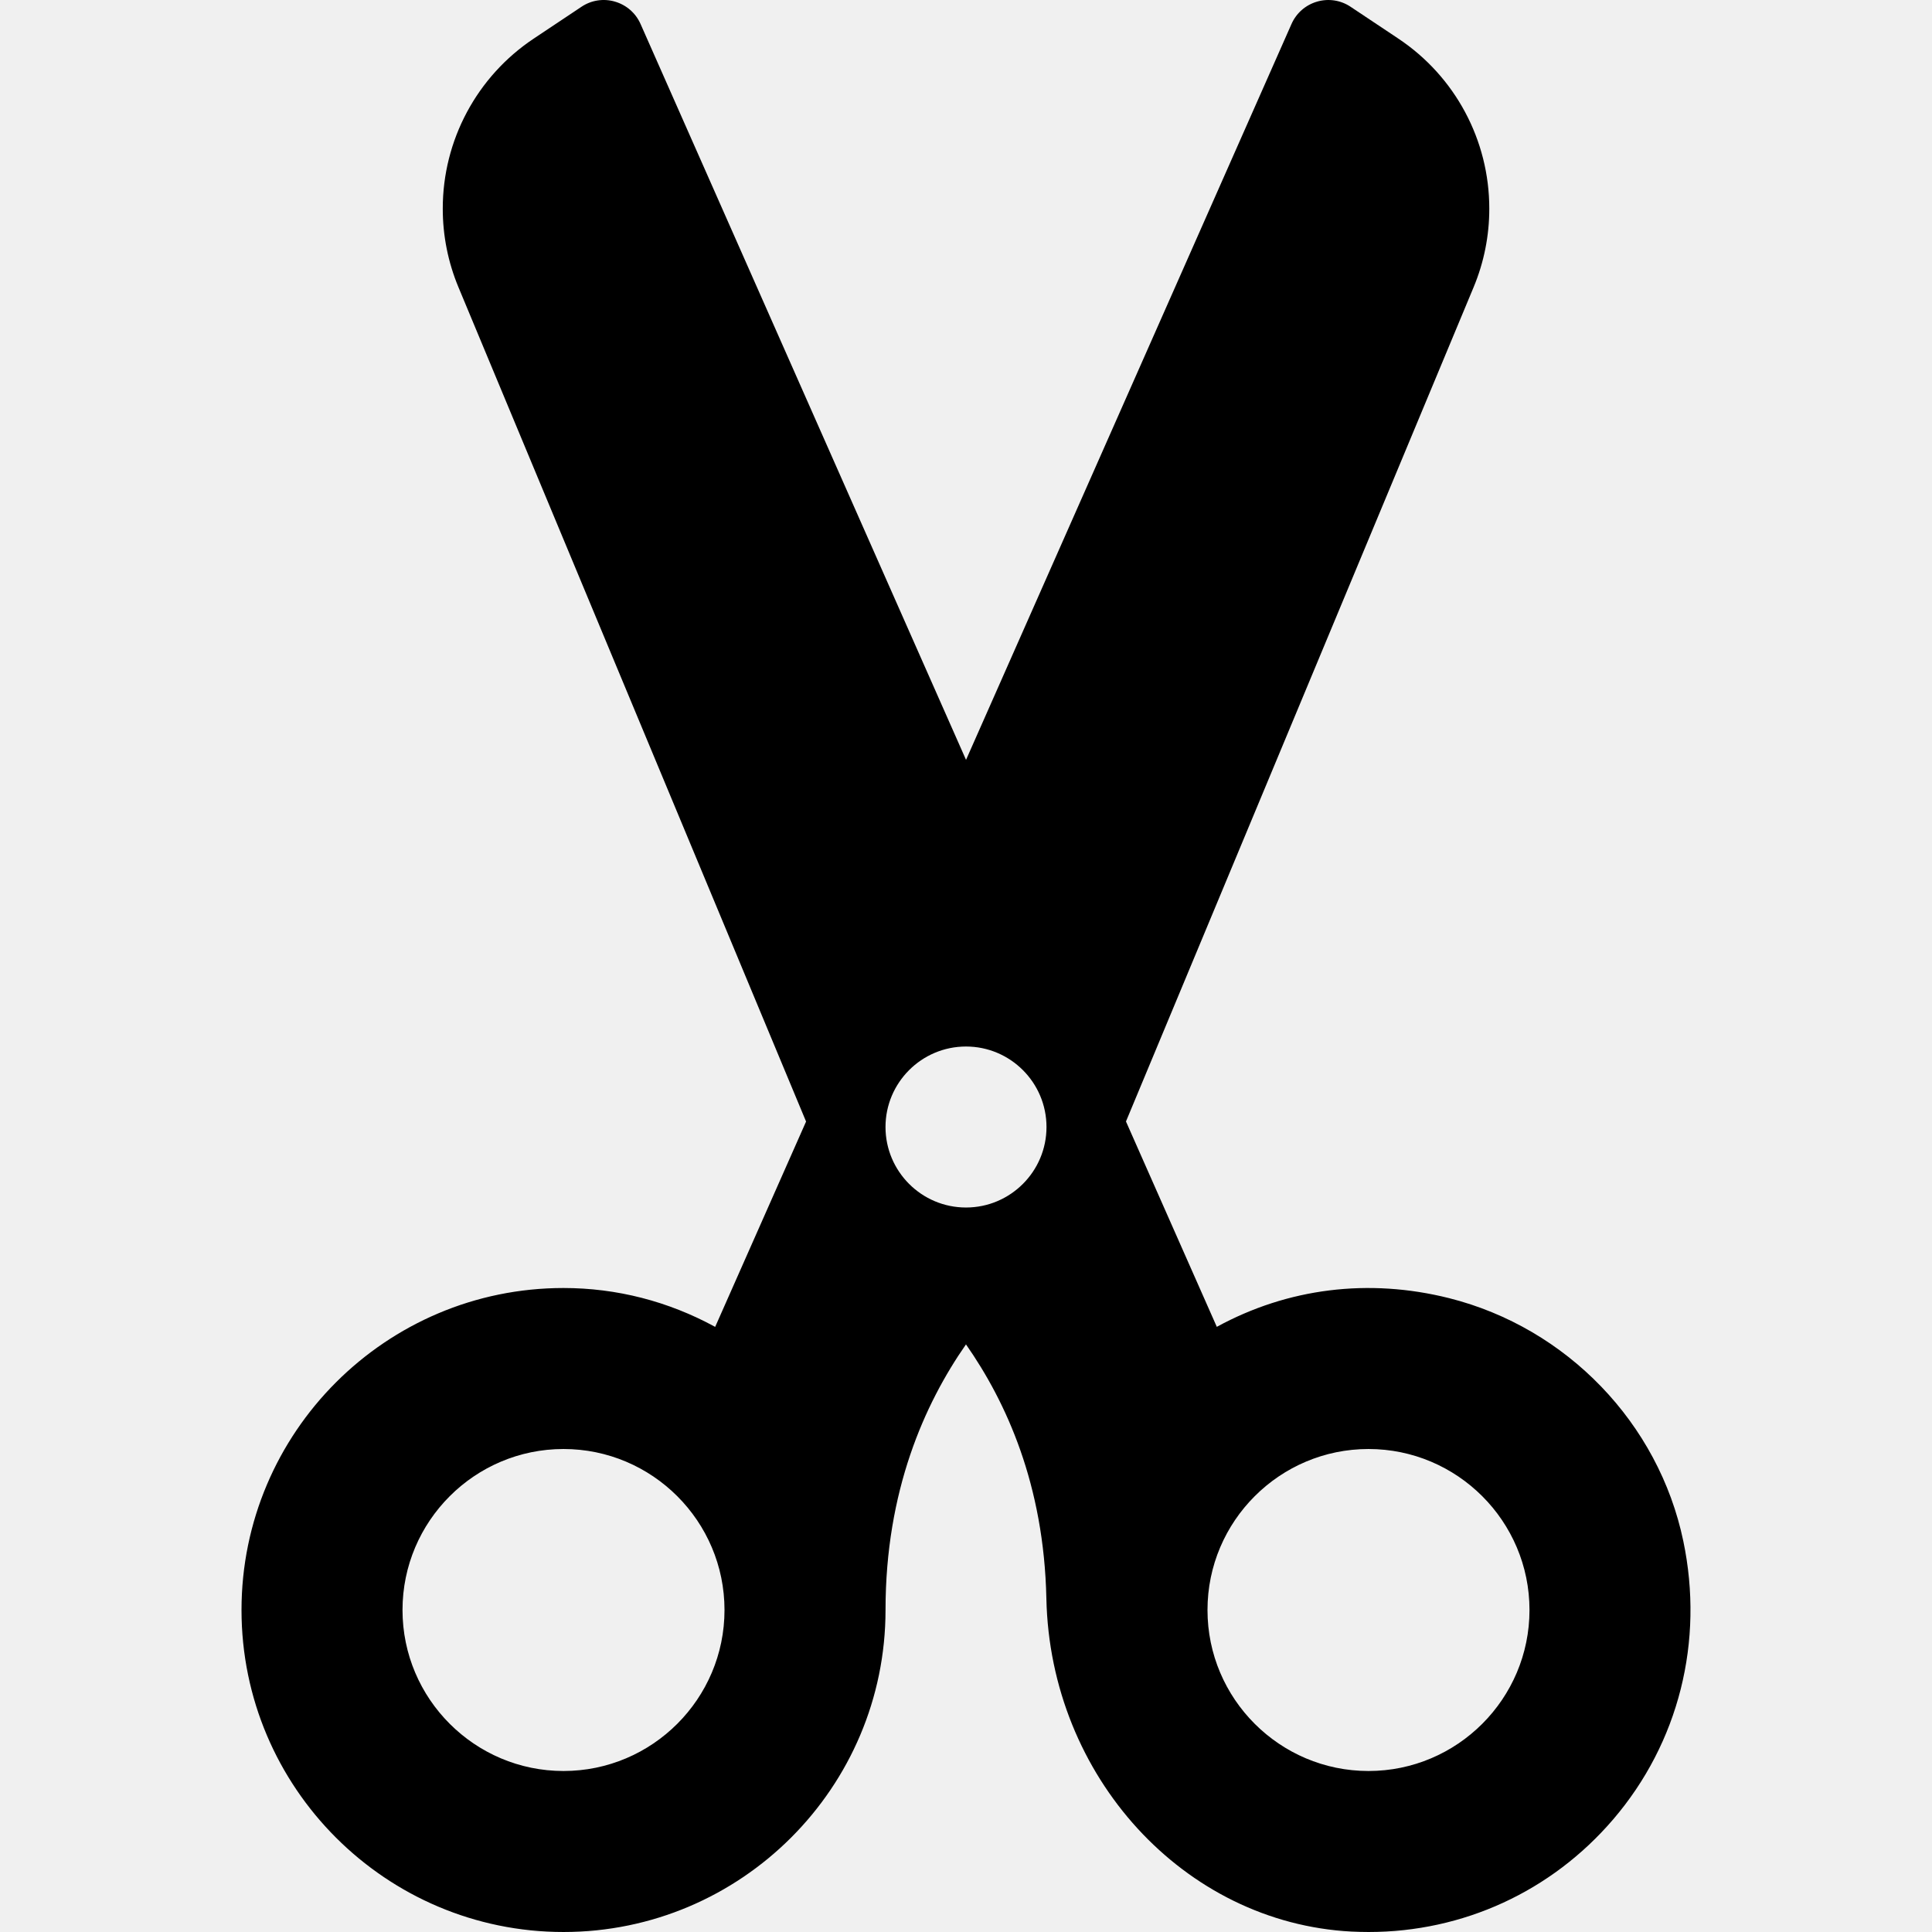
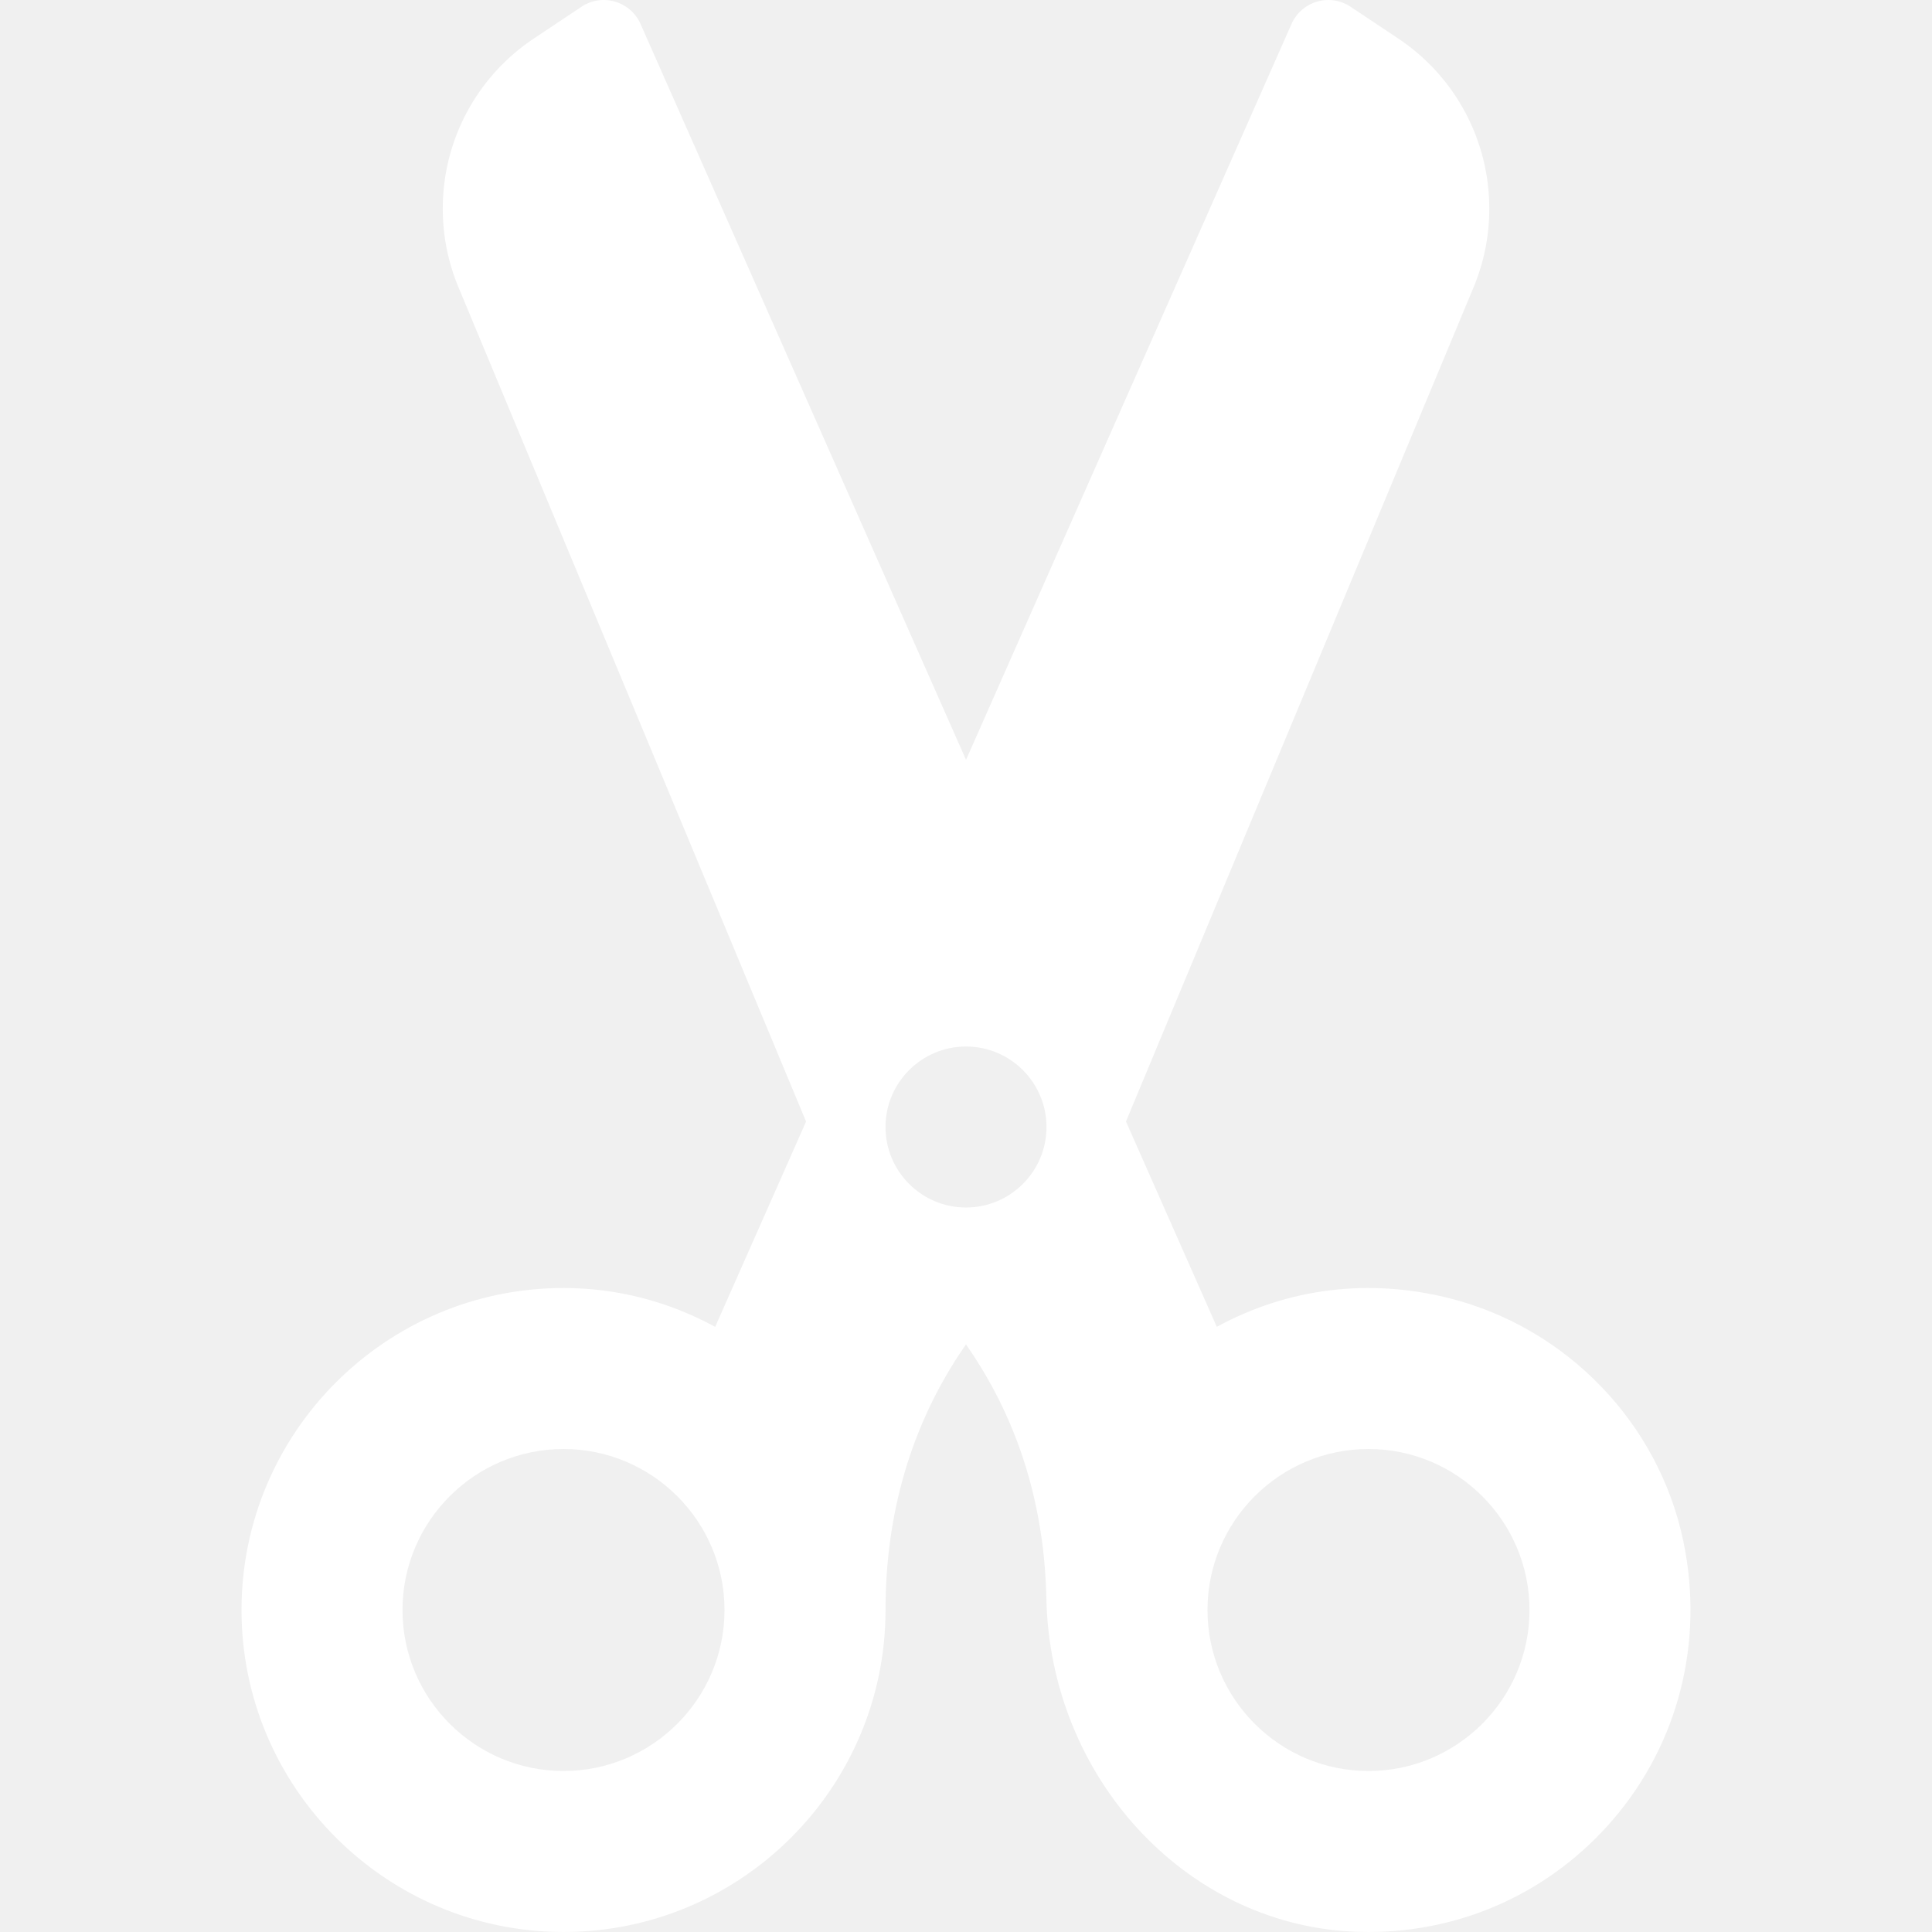
<svg xmlns="http://www.w3.org/2000/svg" version="1.1" width="512" height="512" x="0" y="0" viewBox="0 0 512.009 512.009" style="enable-background:new 0 0 512 512" xml:space="preserve" class="">
  <g>
-     <path d="M446.102 408.415c-6.521-31.26-30.876-56.531-62.065-64.385-21.334-5.354-42.773-2.656-61.565 7.604L298.4 297.208l92.117-221.064a53.95 53.95 0 0 0 4.167-20.844 54.084 54.084 0 0 0-24.126-45.083L357.932 1.8a10.573 10.573 0 0 0-8.896-1.365 10.628 10.628 0 0 0-6.771 5.927l-86.252 195.013L169.758 6.363a10.628 10.628 0 0 0-6.771-5.927 10.544 10.544 0 0 0-8.896 1.365l-12.625 8.417A54.08 54.08 0 0 0 117.34 55.3a53.953 53.953 0 0 0 4.167 20.844l92.114 221.083-24.091 54.417c-12.396-6.771-26.084-10.302-40.189-10.302-47.064 0-85.337 38.281-85.337 85.333s38.272 85.333 85.337 85.333c47.064 0 85.337-38.281 85.337-85.333 0-31.553 10.326-54.621 21.32-70.391 10.688 15.298 20.671 37.202 21.307 67.349 1 47.188 36.522 85.948 80.836 88.26 1.542.073 3.063.115 4.563.115 25.022 0 48.439-10.729 64.815-29.844 17.375-20.28 24.146-47.166 18.583-73.749zm-296.764 60.927c-23.521 0-42.667-19.135-42.667-42.667s19.146-42.667 42.667-42.667 42.667 19.135 42.667 42.667-19.146 42.667-42.667 42.667zm106.666-149.333c-11.771 0-21.333-9.573-21.333-21.333s9.563-21.333 21.333-21.333c11.771 0 21.333 9.573 21.333 21.333s-9.562 21.333-21.333 21.333zm106.667 149.333c-23.521 0-42.667-19.135-42.667-42.667s19.146-42.667 42.667-42.667 42.667 19.135 42.667 42.667-19.146 42.667-42.667 42.667z" fill="#000000" opacity="1" data-original="#000000" class="" />
+     <path d="M446.102 408.415c-6.521-31.26-30.876-56.531-62.065-64.385-21.334-5.354-42.773-2.656-61.565 7.604L298.4 297.208l92.117-221.064a53.95 53.95 0 0 0 4.167-20.844 54.084 54.084 0 0 0-24.126-45.083L357.932 1.8a10.573 10.573 0 0 0-8.896-1.365 10.628 10.628 0 0 0-6.771 5.927l-86.252 195.013L169.758 6.363a10.628 10.628 0 0 0-6.771-5.927 10.544 10.544 0 0 0-8.896 1.365l-12.625 8.417A54.08 54.08 0 0 0 117.34 55.3a53.953 53.953 0 0 0 4.167 20.844l92.114 221.083-24.091 54.417c-12.396-6.771-26.084-10.302-40.189-10.302-47.064 0-85.337 38.281-85.337 85.333s38.272 85.333 85.337 85.333c47.064 0 85.337-38.281 85.337-85.333 0-31.553 10.326-54.621 21.32-70.391 10.688 15.298 20.671 37.202 21.307 67.349 1 47.188 36.522 85.948 80.836 88.26 1.542.073 3.063.115 4.563.115 25.022 0 48.439-10.729 64.815-29.844 17.375-20.28 24.146-47.166 18.583-73.749zm-296.764 60.927c-23.521 0-42.667-19.135-42.667-42.667s19.146-42.667 42.667-42.667 42.667 19.135 42.667 42.667-19.146 42.667-42.667 42.667zm106.666-149.333c-11.771 0-21.333-9.573-21.333-21.333s9.563-21.333 21.333-21.333c11.771 0 21.333 9.573 21.333 21.333s-9.562 21.333-21.333 21.333zm106.667 149.333c-23.521 0-42.667-19.135-42.667-42.667s19.146-42.667 42.667-42.667 42.667 19.135 42.667 42.667-19.146 42.667-42.667 42.667z" fill="#FFFFFF" opacity="1" data-original="#FFFFFF" class="" />
  </g>
</svg>
